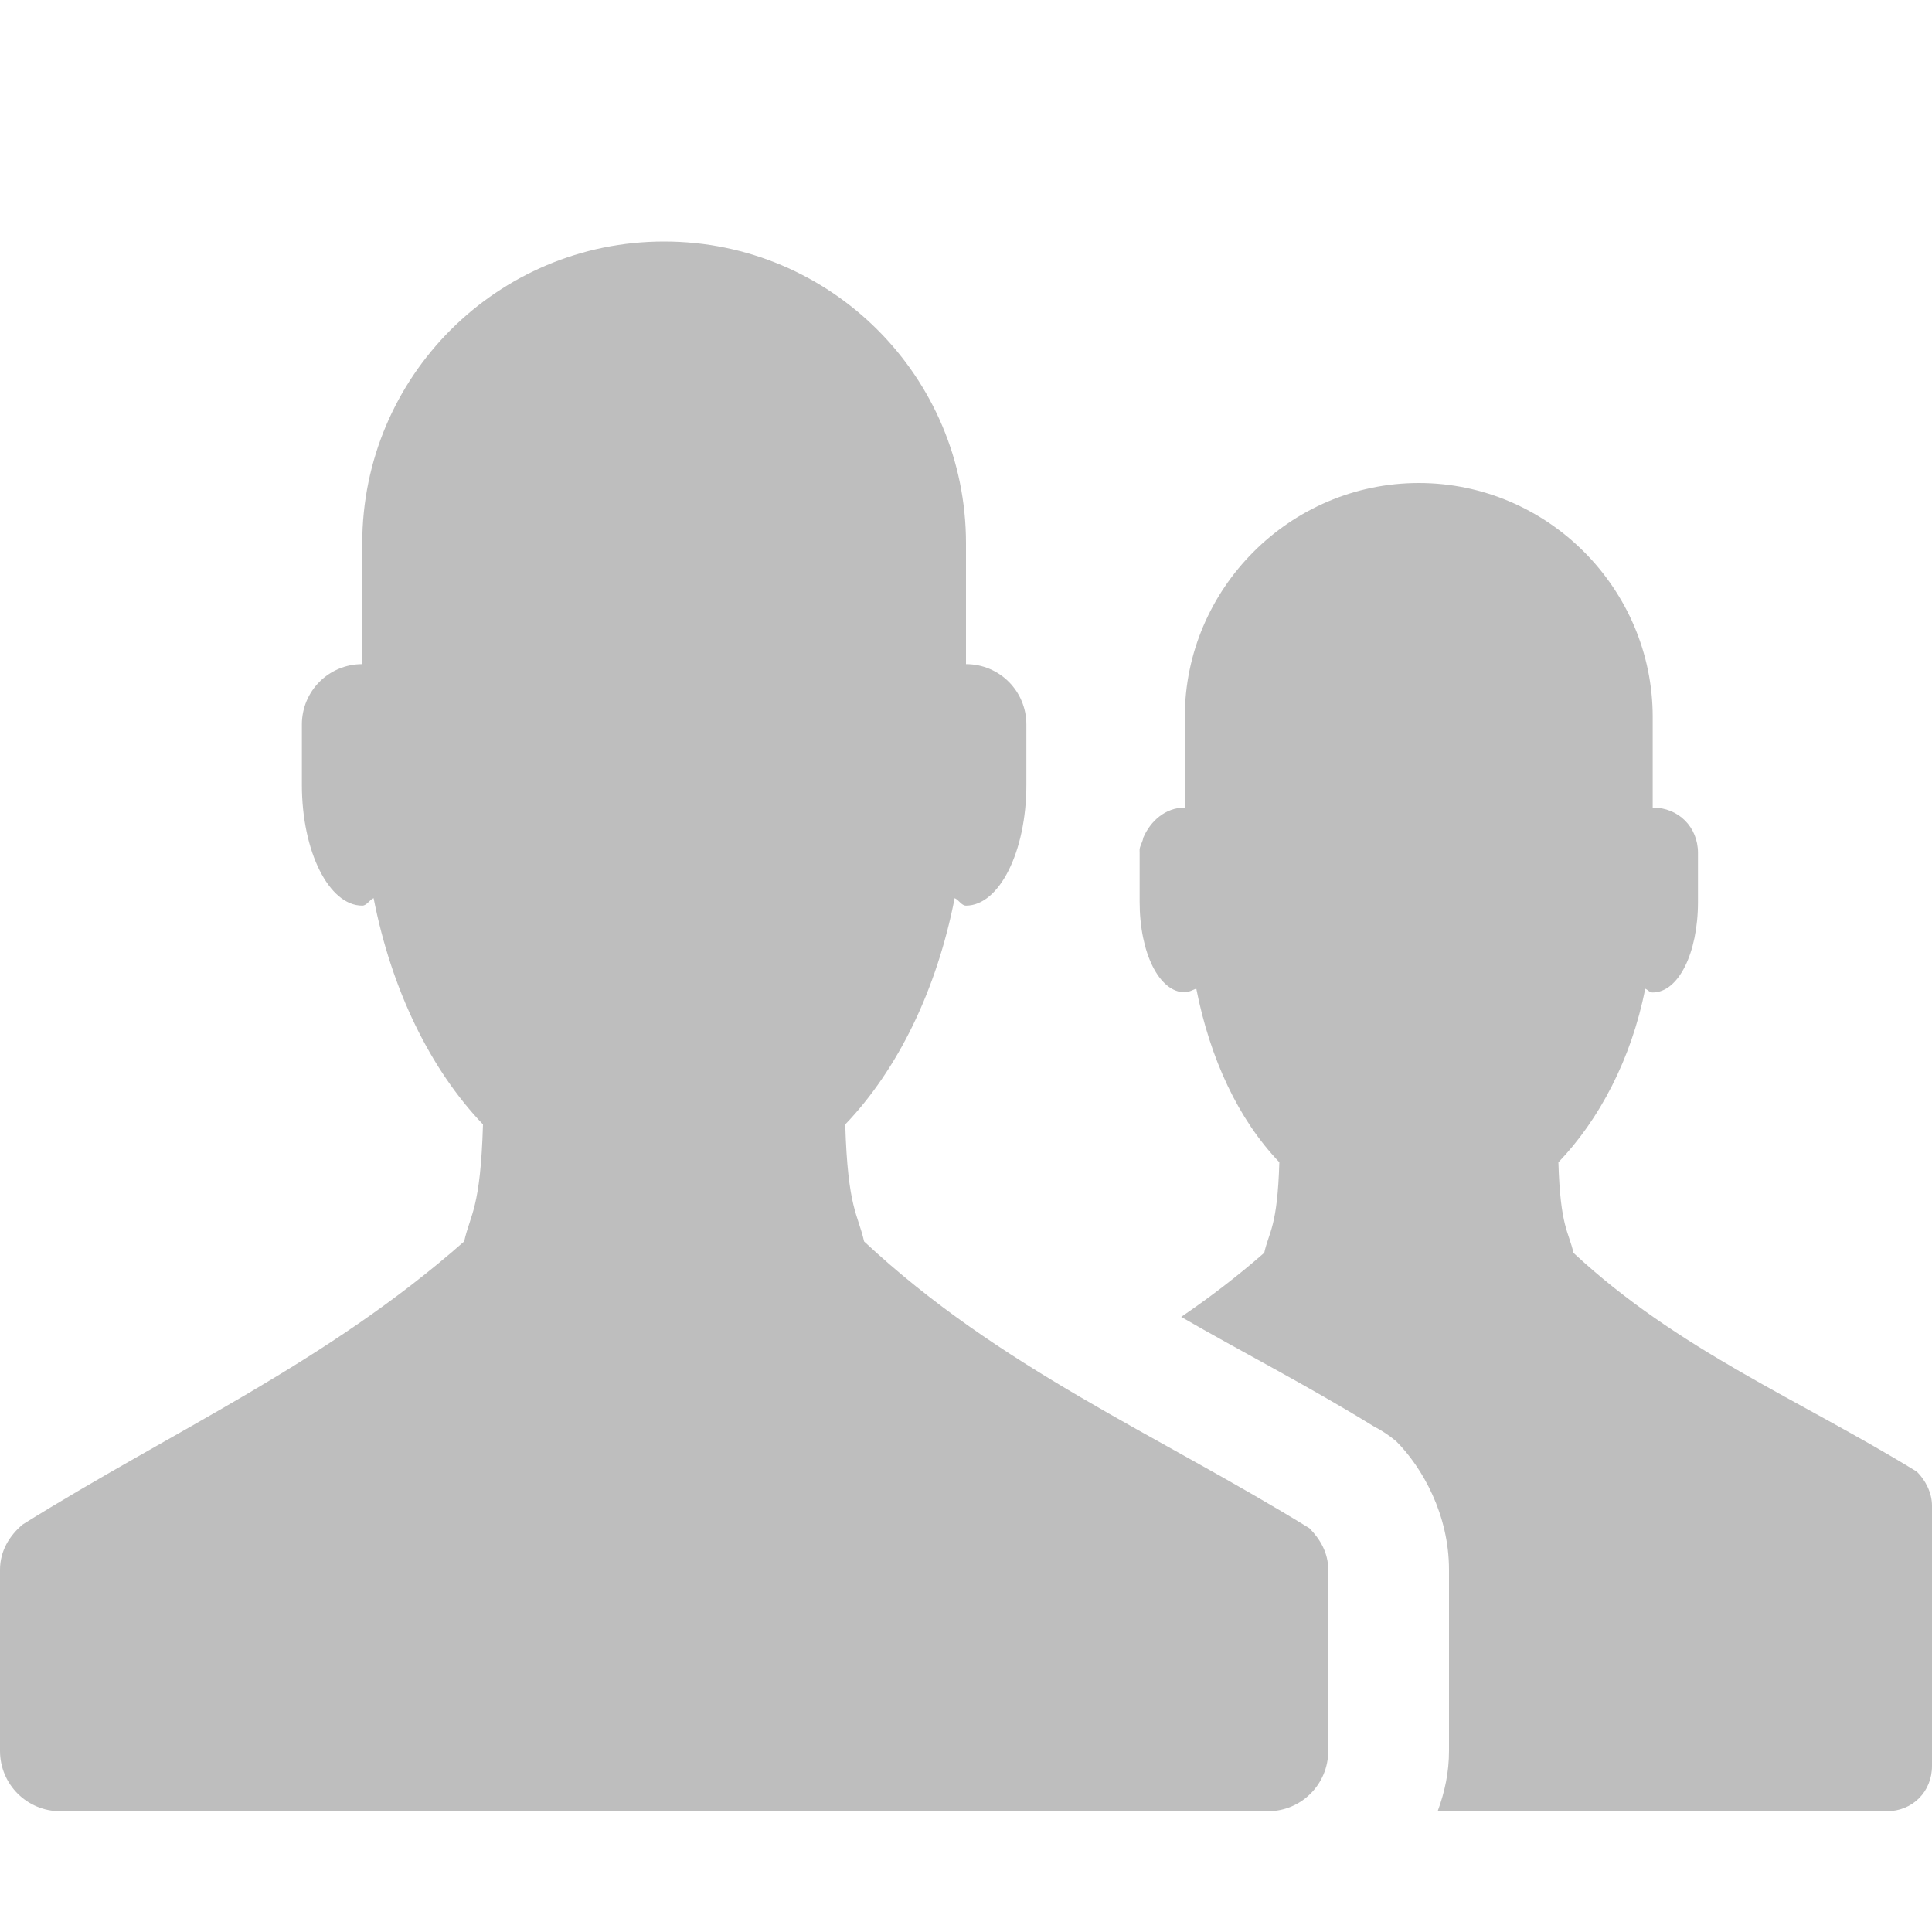
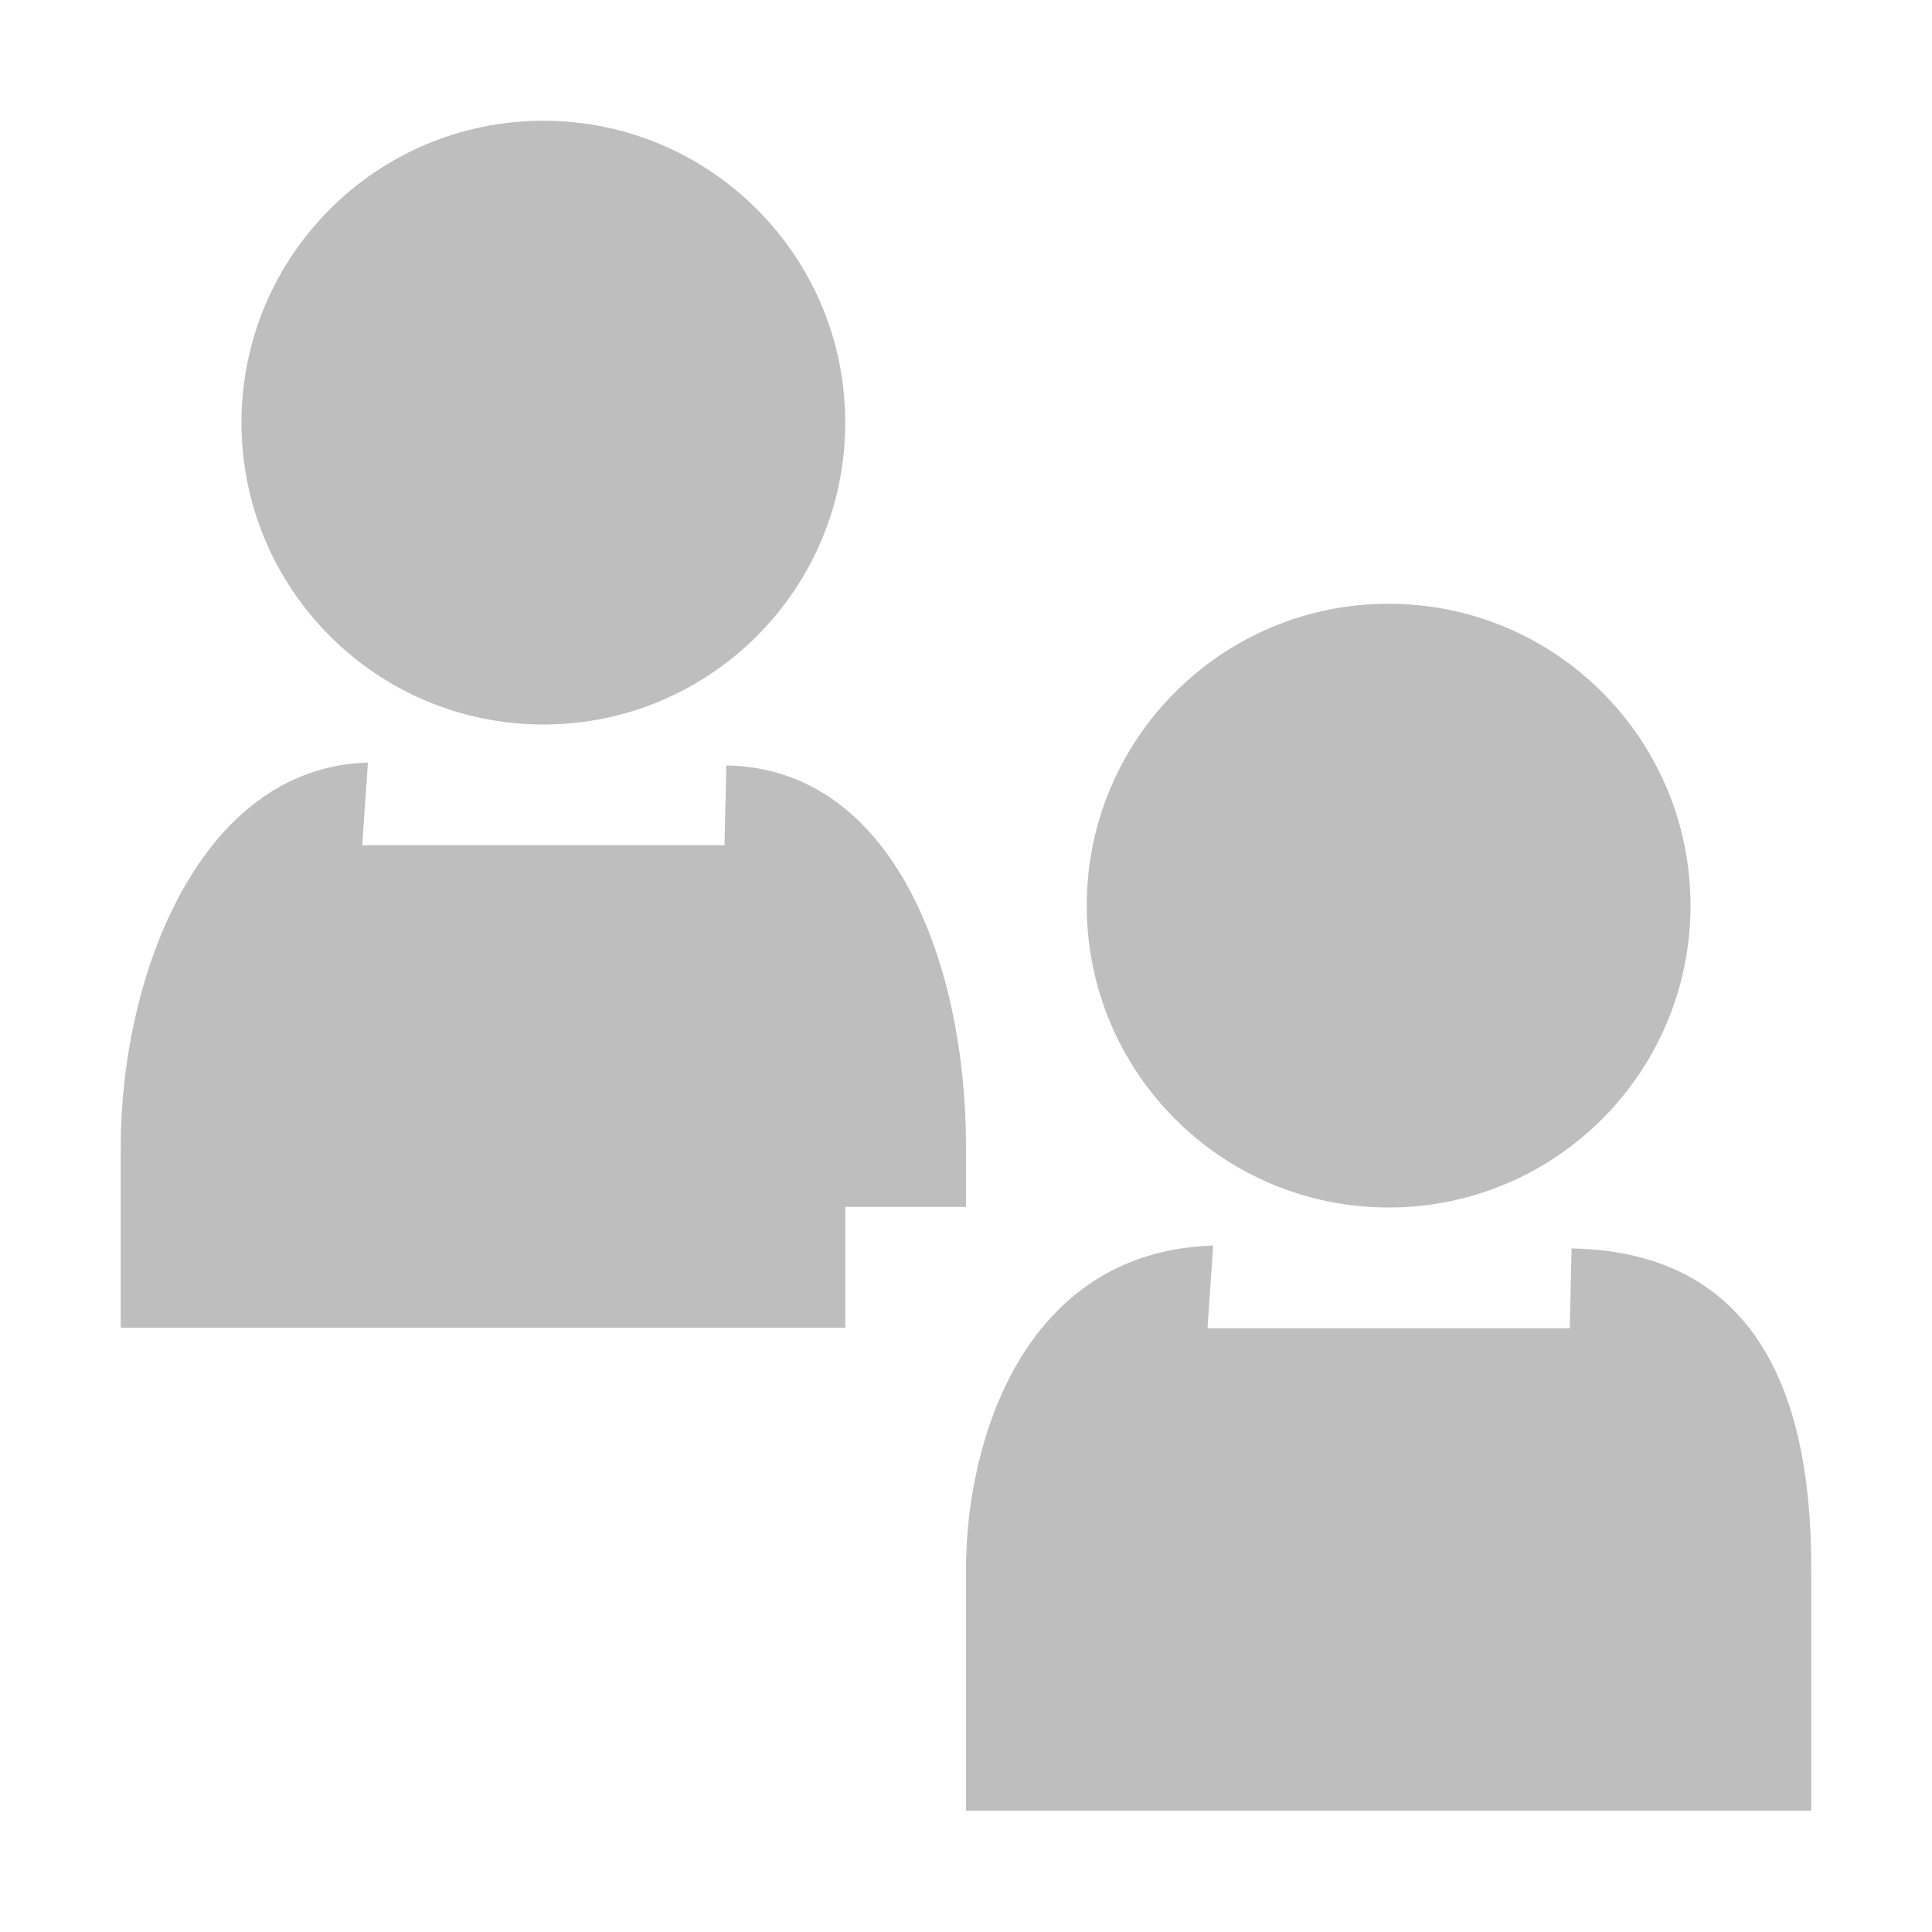
- <svg xmlns="http://www.w3.org/2000/svg" width="16px" height="16px" id="svg4030" version="1.1">
-   <defs id="defs4032" />
-   <g id="layer1">
-     <path style="color:#000000;fill:#bebebe;fill-opacity:1;fill-rule:nonzero;stroke:none;stroke-width:1;marker:none;visibility:visible;display:inline;overflow:visible;enable-background:new" d="M 5.5,2 C 4.119,2 3,3.119 3,4.5 l 0,1 C 2.723,5.5 2.5,5.723 2.5,6 l 0,0.5 c 0,0.552 0.224,1 0.5,1 C 3.037,7.5 3.059,7.453 3.094,7.438 3.242,8.196 3.563,8.855 4,9.312 3.979,10.013 3.895,10.053 3.844,10.281 2.7,11.29 1.432,11.848 0.188,12.625 0.078,12.717 0,12.845 0,13 l 0,1.5 C 0,14.777 0.223,15 0.5,15 l 10,0 C 10.777,15 11,14.777 11,14.5 L 11,13 C 11,12.861 10.934,12.747 10.844,12.656 9.58,11.877 8.28,11.332 7.156,10.281 7.105,10.053 7.021,10.013 7,9.312 7.437,8.855 7.758,8.196 7.906,7.438 7.941,7.453 7.963,7.5 8,7.5 8.276,7.5 8.5,7.052 8.5,6.5 L 8.5,6 C 8.5,5.723 8.277,5.5 8,5.5 l 0,-1 C 8,3.119 6.881,2 5.5,2 z m 6.25,2 C 10.683,4 9.812,4.875 9.812,5.938 l 0,0.75 c -0.161,0 -0.285,0.112 -0.344,0.25 C 9.464,6.969 9.443,7 9.438,7.031 c -0.001,0.012 0,0.019 0,0.031 l 0,0.031 0,0.375 c 0,0.425 0.162,0.75 0.375,0.75 0.028,0 0.067,-0.02 0.094,-0.031 0.115,0.584 0.35,1.086 0.688,1.438 -0.016,0.539 -0.086,0.574 -0.125,0.75 -0.221,0.194 -0.456,0.373 -0.688,0.531 0.501,0.29 1.032,0.56 1.594,0.906 a 1.002,1.002 0 0 1 0.188,0.125 C 11.781,12.156 12,12.544 12,13 l 0,1.5 c 0,0.177 -0.035,0.341 -0.094,0.5 L 15.625,15 C 15.839,15 16,14.838 16,14.625 l 0,-2.156 c 0,-0.107 -0.055,-0.212 -0.125,-0.281 -0.977,-0.6 -1.975,-1.004 -2.844,-1.812 -0.039,-0.176 -0.109,-0.211 -0.125,-0.75 0.337,-0.352 0.604,-0.854 0.719,-1.438 0.027,0.012 0.034,0.031 0.062,0.031 0.213,0 0.375,-0.325 0.375,-0.75 l 0,-0.406 c 0,-0.213 -0.161,-0.375 -0.375,-0.375 l 0,-0.75 C 13.687,4.875 12.817,4 11.75,4 z" id="path2999" />
+ <svg xmlns="http://www.w3.org/2000/svg" id="svg7384" height="16" width="16" version="1.1">
+   <g id="layer11" transform="translate(-42 -510)">
+     <path id="path21187" style="color:#bebebe;fill:#bebebe" d="m52 342.5a2.5 2.5 0 1 1 -5 0 2.5 2.5 0 1 1 5 0z" transform="translate(-3,171)" />
+     <path id="path21193" style="color:#bebebe;fill:#bebebe" d="m48 517h-3l0.047-0.685c-1.395 0.04-2.047 1.77-2.047 3.18v1.5h6v-1h1v-0.5c0-1.5-0.593-3.132-1.985-3.156z" />
+     <path id="path21200" style="color:#bebebe;fill:#bebebe" d="m52 342.5a2.5 2.5 0 1 1 -5 0 2.5 2.5 0 1 1 5 0z" transform="translate(4,175)" />
+     <path id="path21202" style="color:#bebebe;fill:#bebebe" d="m55 521h-3l0.047-0.685c-1.583 0.05-2.047 1.64-2.047 2.68v2h7v-2c0-1.047-0.218-2.625-1.985-2.656z" />
  </g>
</svg>
